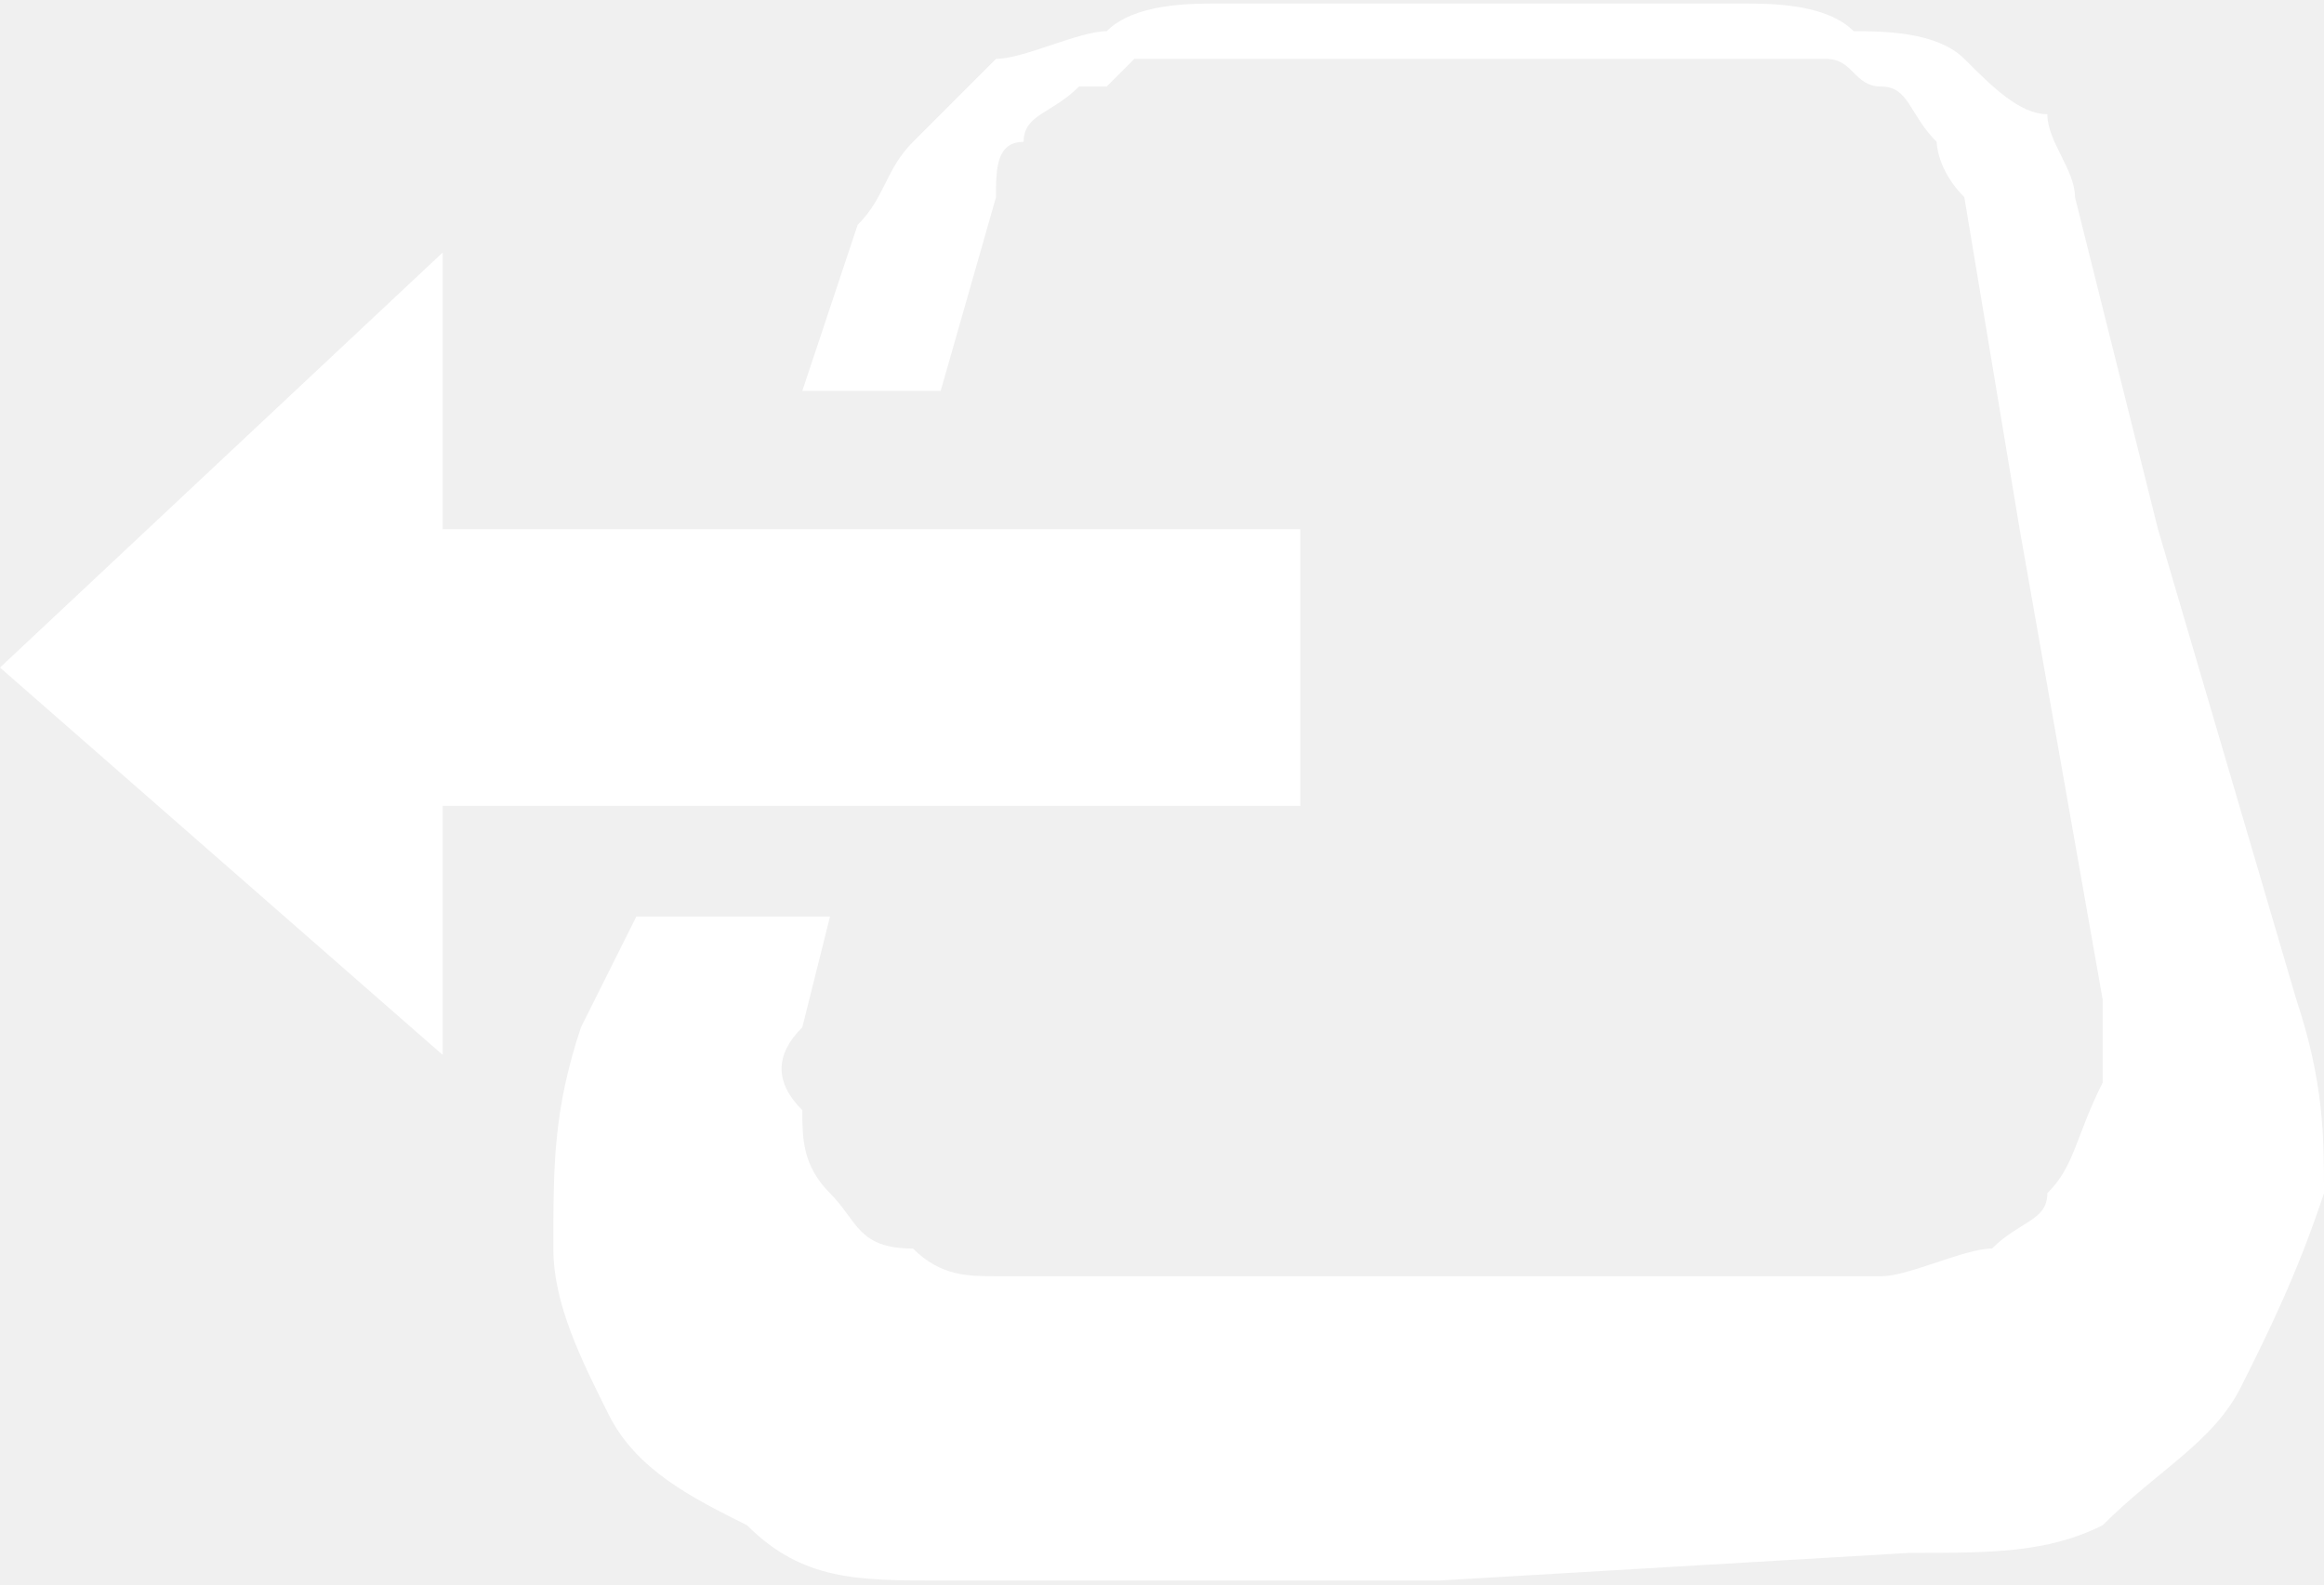
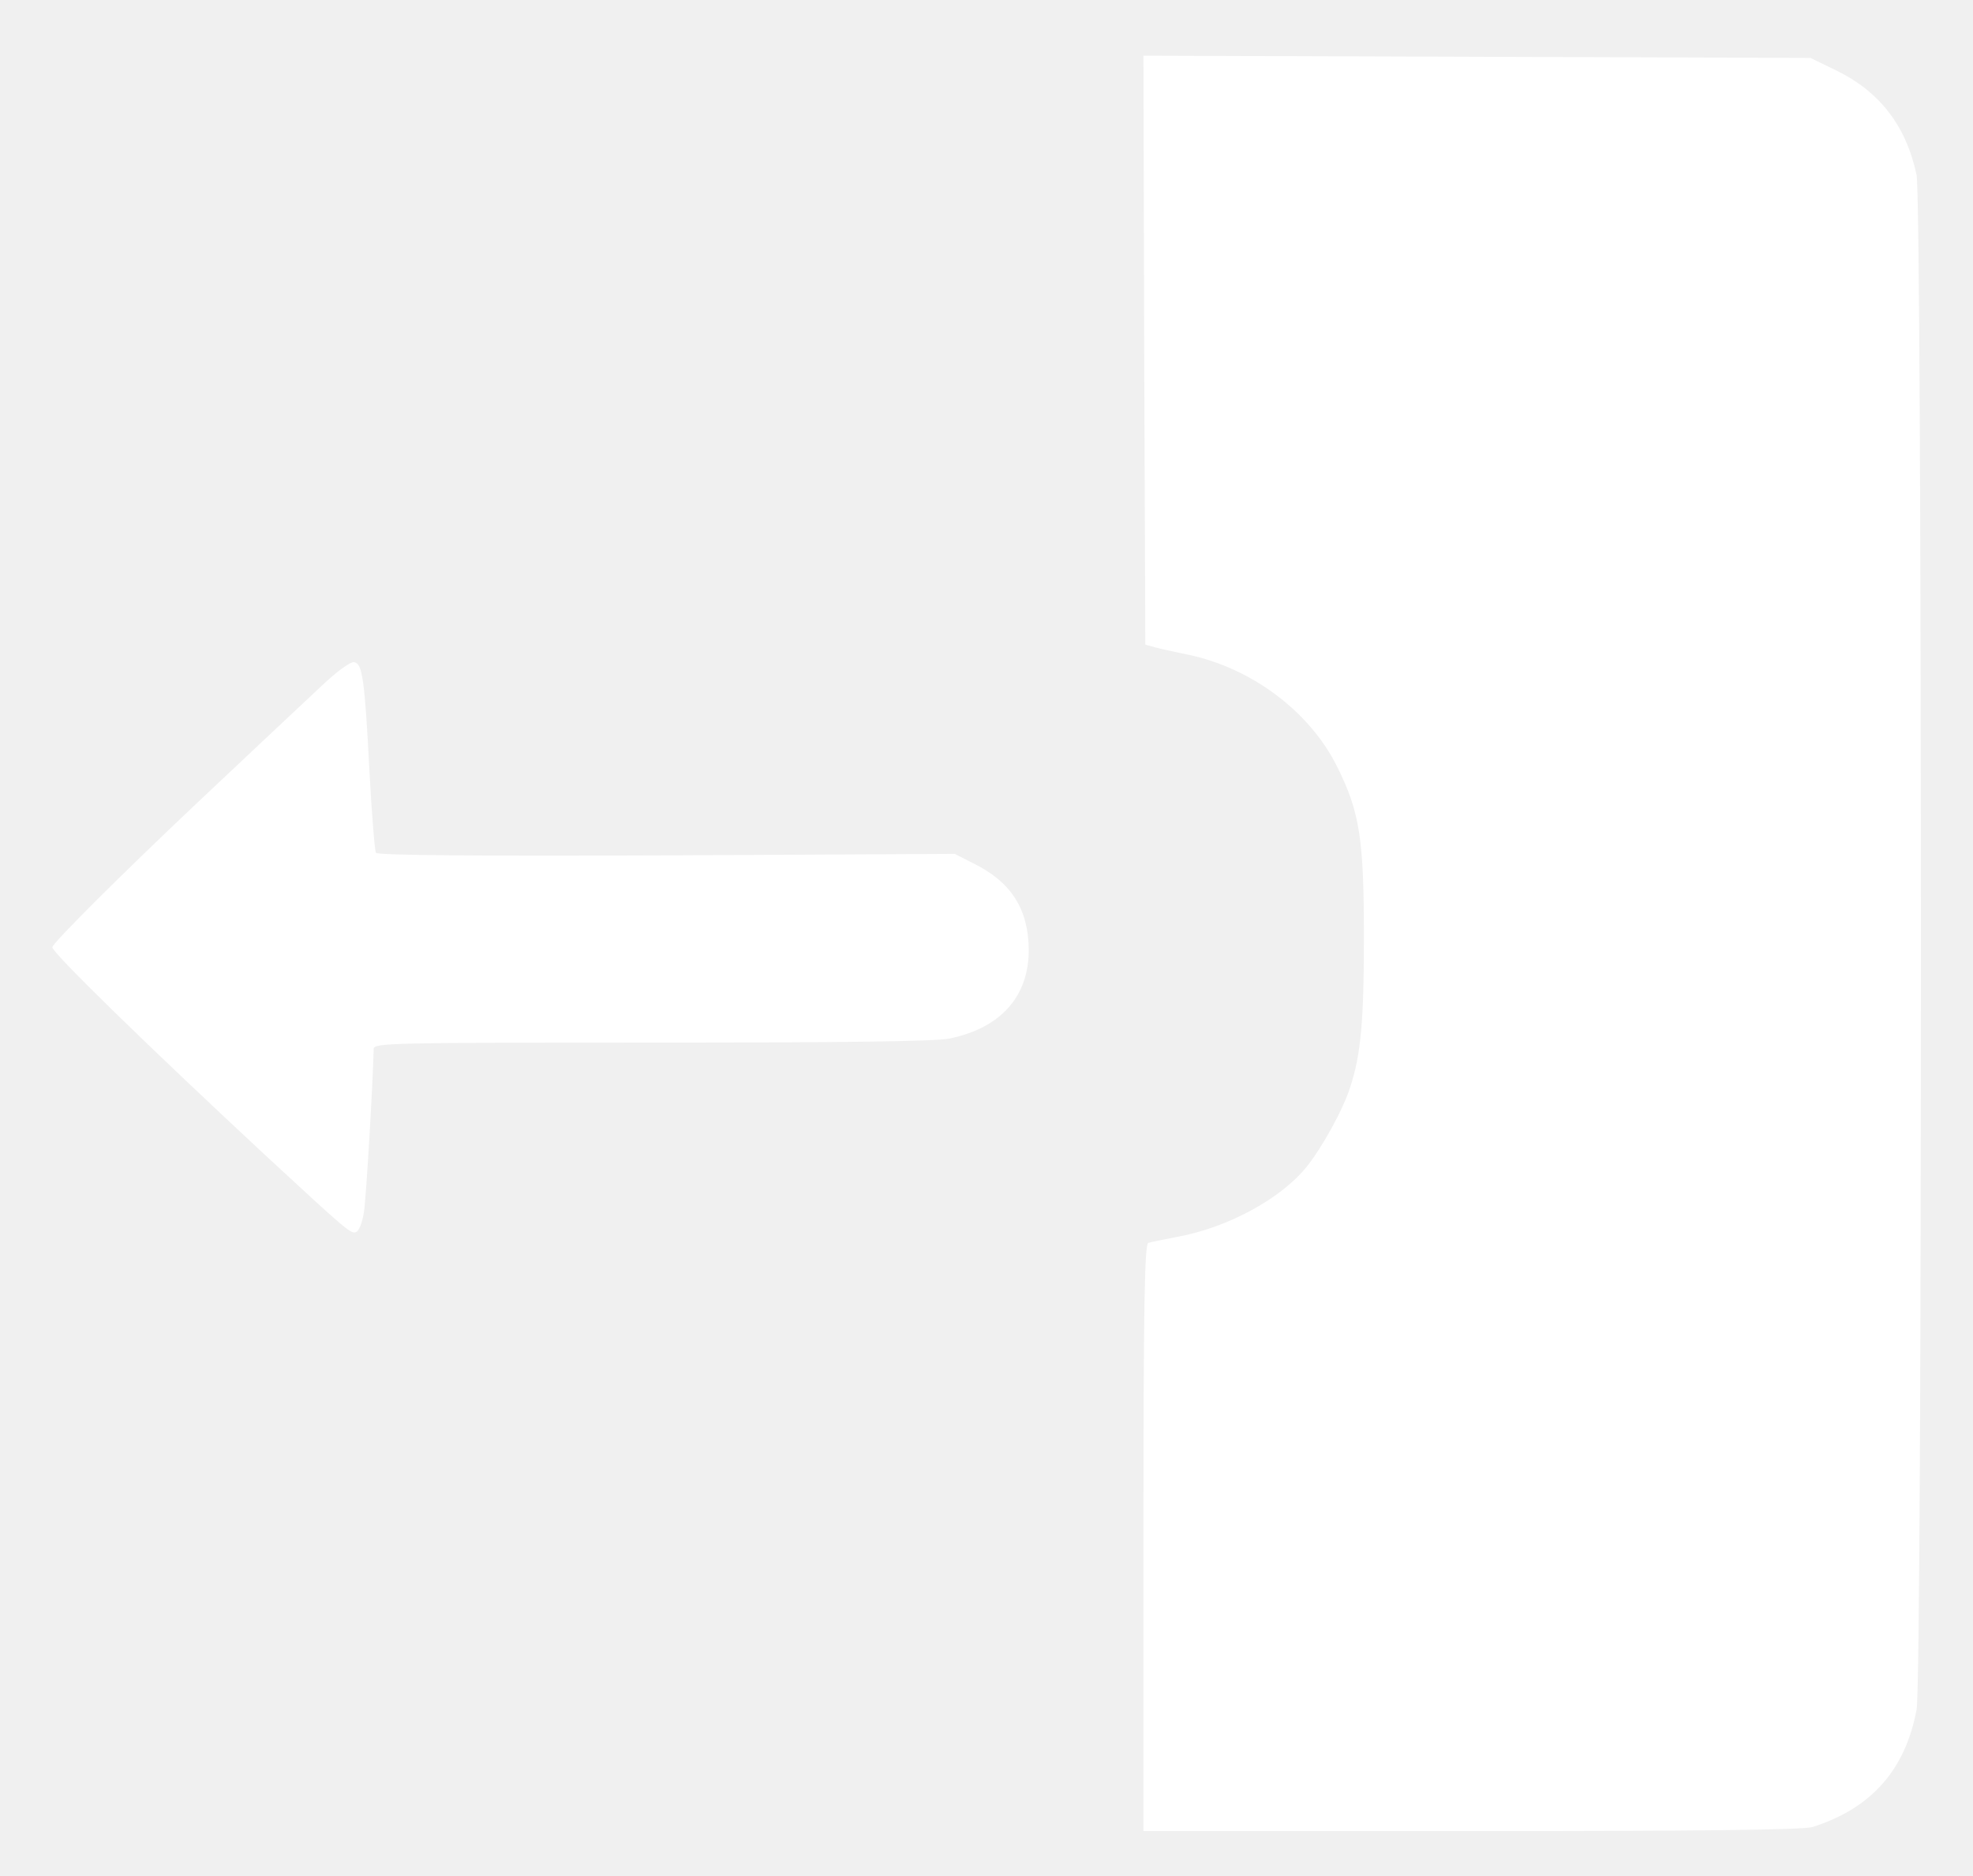
- <svg xmlns="http://www.w3.org/2000/svg" xml:space="preserve" width="5.71mm" height="3.892mm" version="1.1" style="shape-rendering:geometricPrecision; text-rendering:geometricPrecision; image-rendering:optimizeQuality; fill-rule:evenodd; clip-rule:evenodd" viewBox="0 0 84 57">
-   <defs>
-     <style type="text/css">
-    
-     .fil0 {fill:#fff;fill-rule:nonzero}
-    
-   </style>
-   </defs>
-   <g id="Capa_x0020_1">
-     <g id="_1951592913936">
-       <polygon class="fil0" points="47,29 16,29 16,38 0,24 16,9 16,19 47,19 " />
-       <path class="fil0" d="M54 0l-10 0c-1,0 -3,0 -4,1l0 0c-1,0 -3,1 -4,1l0 0 0 0c-1,1 -2,2 -3,3 -1,1 -1,2 -2,3l-2 6 5 0 2 -7 0 0c0,-1 0,-2 1,-2 0,-1 1,-1 2,-2l0 0c0,0 0,0 0,0l0 0c0,0 0,0 1,0l0 0 0 0 1 -1 0 0 0 0c0,0 1,0 1,0l0 0c0,0 1,0 1,0l10 0 0 0 11 0 0 0c0,0 1,0 2,0l0 0c1,0 1,1 2,1 1,0 1,1 2,2 0,0 0,1 1,2l0 0 2 12 3 17 0 0c0,1 0,2 0,3 -1,2 -1,3 -2,4l0 0c0,1 -1,1 -2,2 -1,0 -3,1 -4,1l-16 0 -12 0 0 0 0 0 0 0 -4 0c-1,0 -2,0 -3,-1 -2,0 -2,-1 -3,-2l0 0c-1,-1 -1,-2 -1,-3 -1,-1 -1,-2 0,-3l1 -4 -7 0 -2 4c-1,3 -1,5 -1,8 0,2 1,4 2,6l0 0c1,2 3,3 5,4 2,2 4,2 7,2l18 0 17 -1c3,0 5,0 7,-1 2,-2 4,-3 5,-5l0 0 0 0c1,-2 2,-4 3,-7 0,-2 0,-4 -1,-7l-5 -17 -3 -12c0,-1 -1,-2 -1,-3 -1,0 -2,-1 -3,-2l0 0 0 0c-1,-1 -3,-1 -4,-1 -1,-1 -3,-1 -4,-1l-9 0z" />
-     </g>
+ <svg xmlns="http://www.w3.org/2000/svg" version="1.0" width="528pt" height="502pt" viewBox="0 0 528 502" preserveAspectRatio="xMidYMid meet">
+   <g transform="translate(0,502) scale(0.1,-0.1)" fill="#ffffff" stroke="none">
+     <path d="M3062 4083 l3 -788 25 -7 c14 -4 52 -12 85 -19 174 -35 332 -154 405 -304 59 -119 70 -192 70 -454 0 -222 -8 -314 -37 -401 -18 -58 -75 -161 -116 -212 -69 -86 -211 -163 -347 -188 -36 -7 -71 -14 -77 -16 -10 -3 -13 -169 -13 -789 l0 -785 879 0 c601 0 889 3 912 11 157 50 248 153 278 314 16 85 15 4034 0 4107 -28 131 -98 222 -214 279 l-70 34 -892 3 -893 3 2 -788z" fill="#ffffff" />
+     <path d="M859 3183 c-79 -74 -192 -180 -333 -313 -200 -189 -386 -374 -386 -385 0 -15 267 -275 575 -561 211 -195 224 -207 238 -201 8 3 17 27 21 54 6 38 24 345 26 436 0 16 42 17 745 17 512 0 761 3 797 11 138 29 212 114 211 239 -1 108 -48 181 -149 230 l-49 25 -771 -4 c-501 -2 -774 0 -778 7 -3 5 -11 101 -17 213 -13 252 -19 293 -41 297 -10 2 -47 -25 -89 -65z" fill="#ffffff" />
  </g>
</svg>
